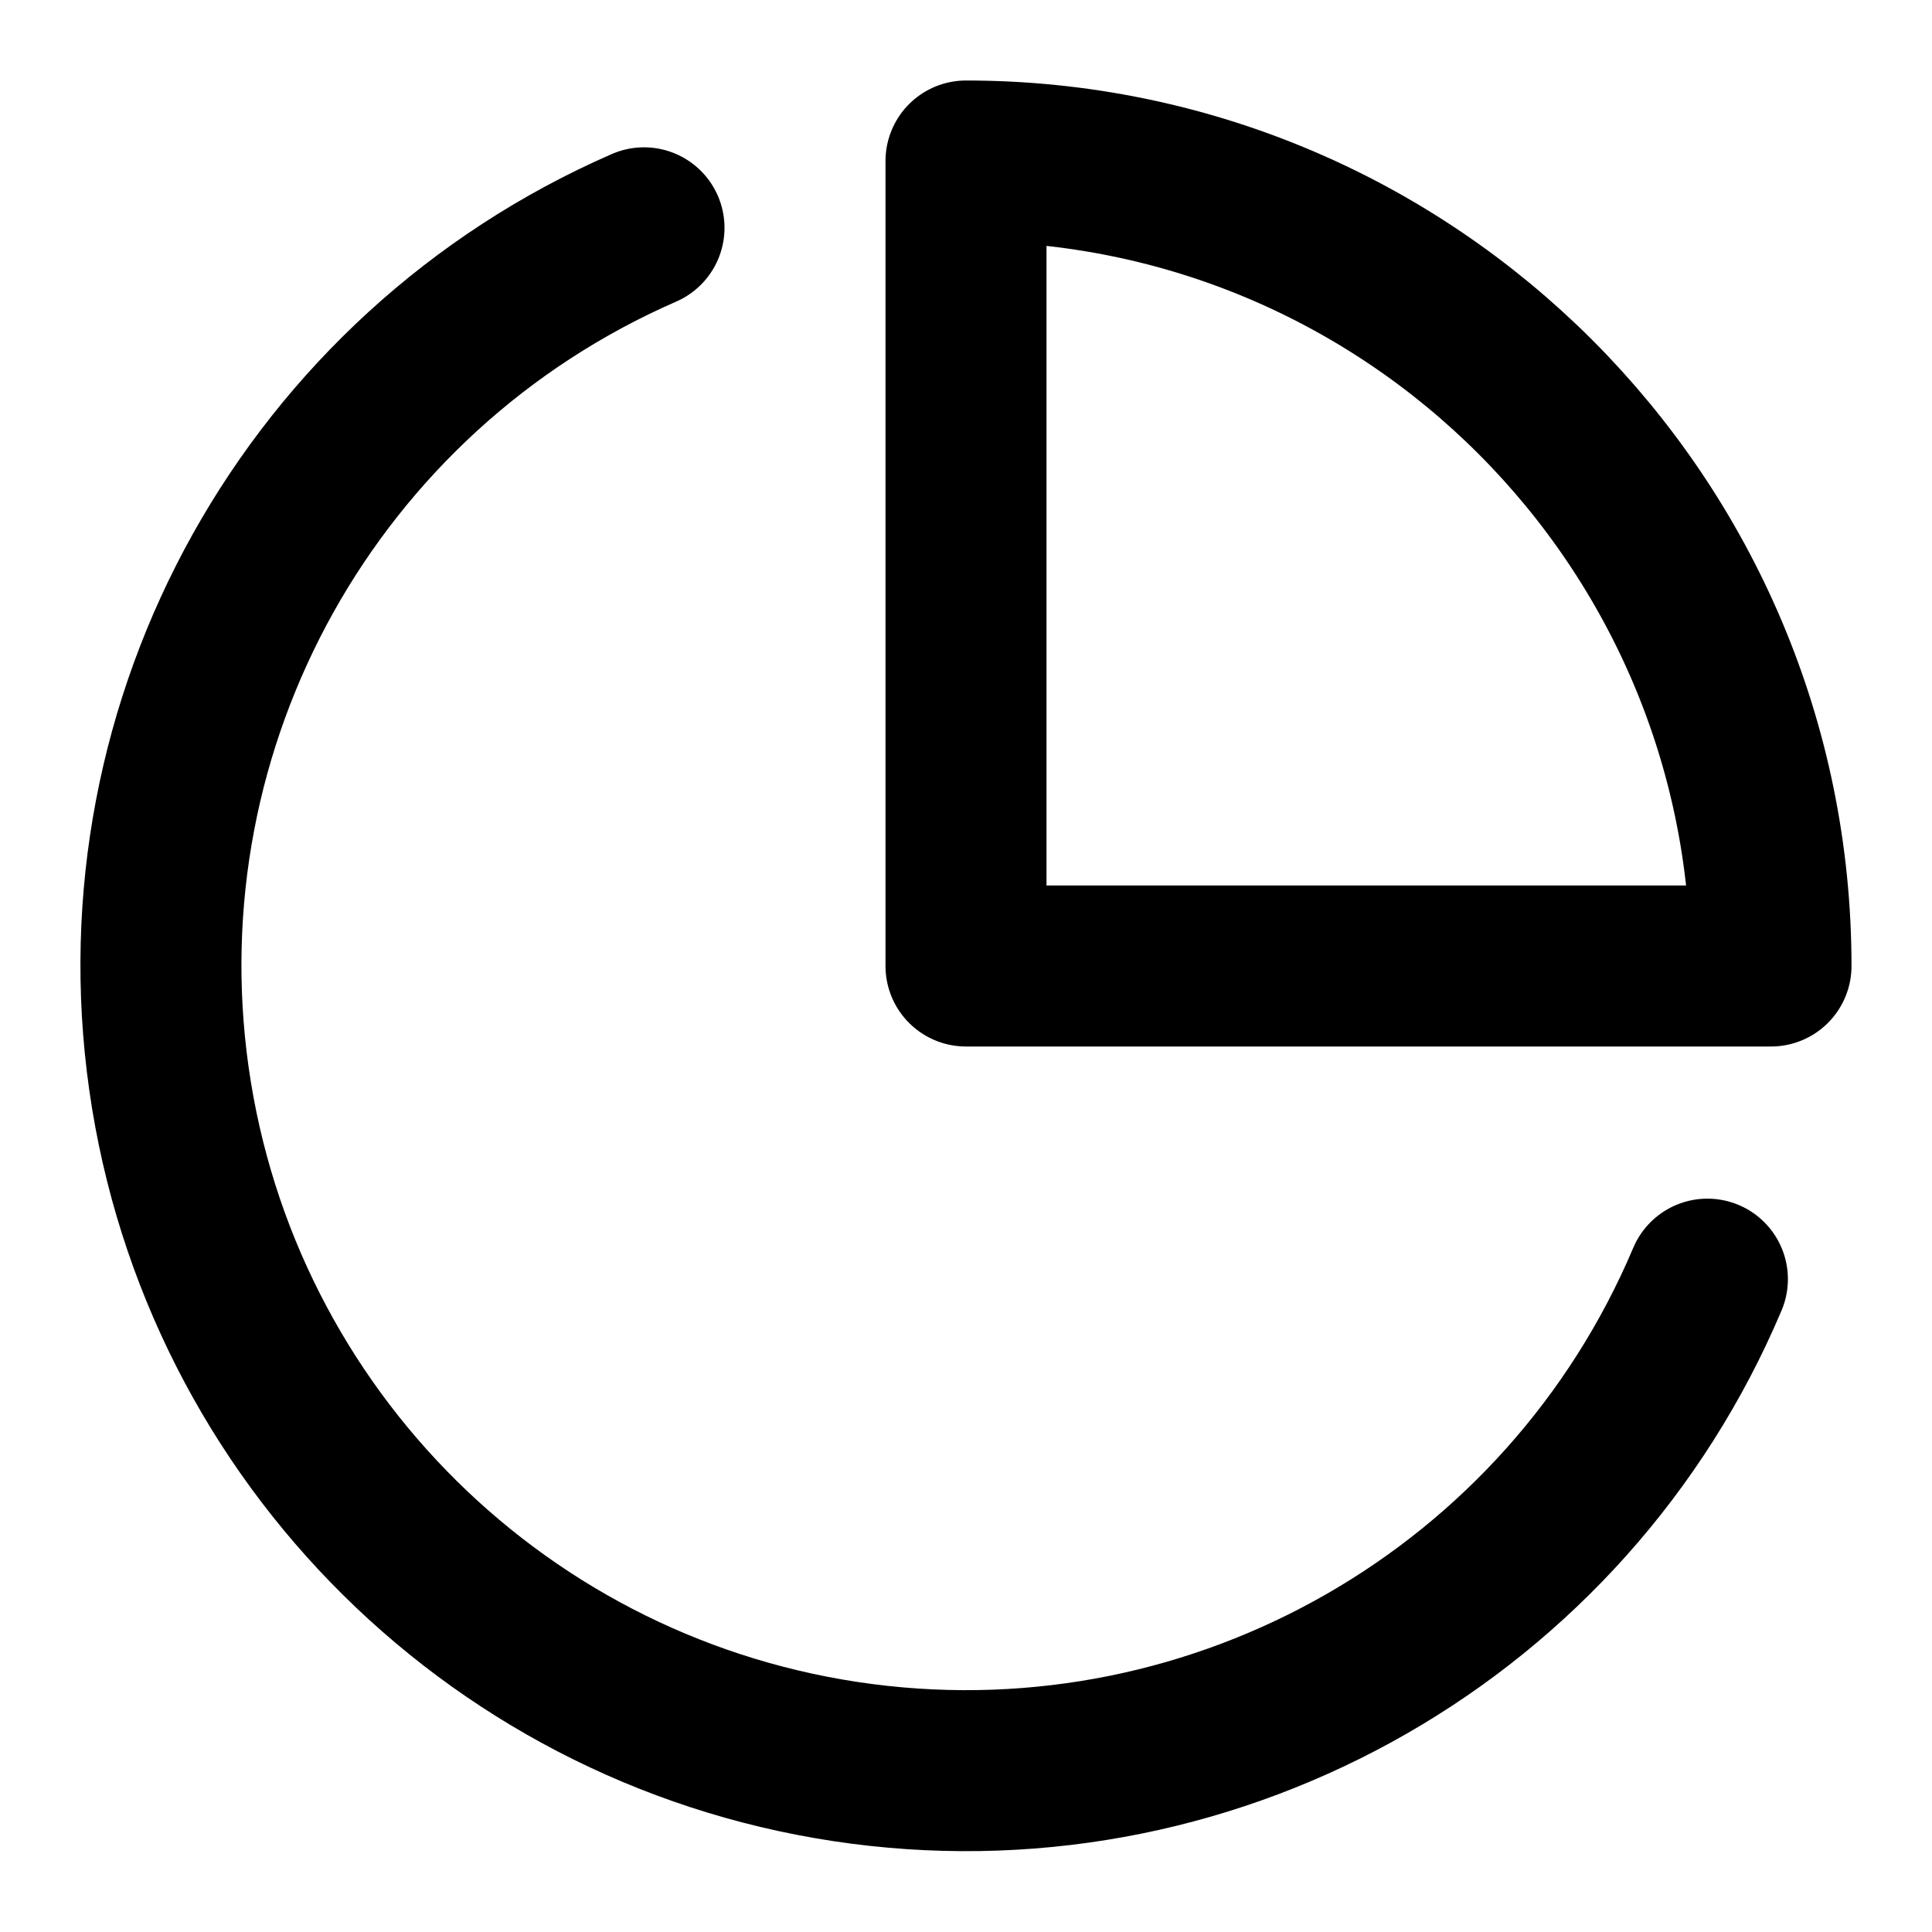
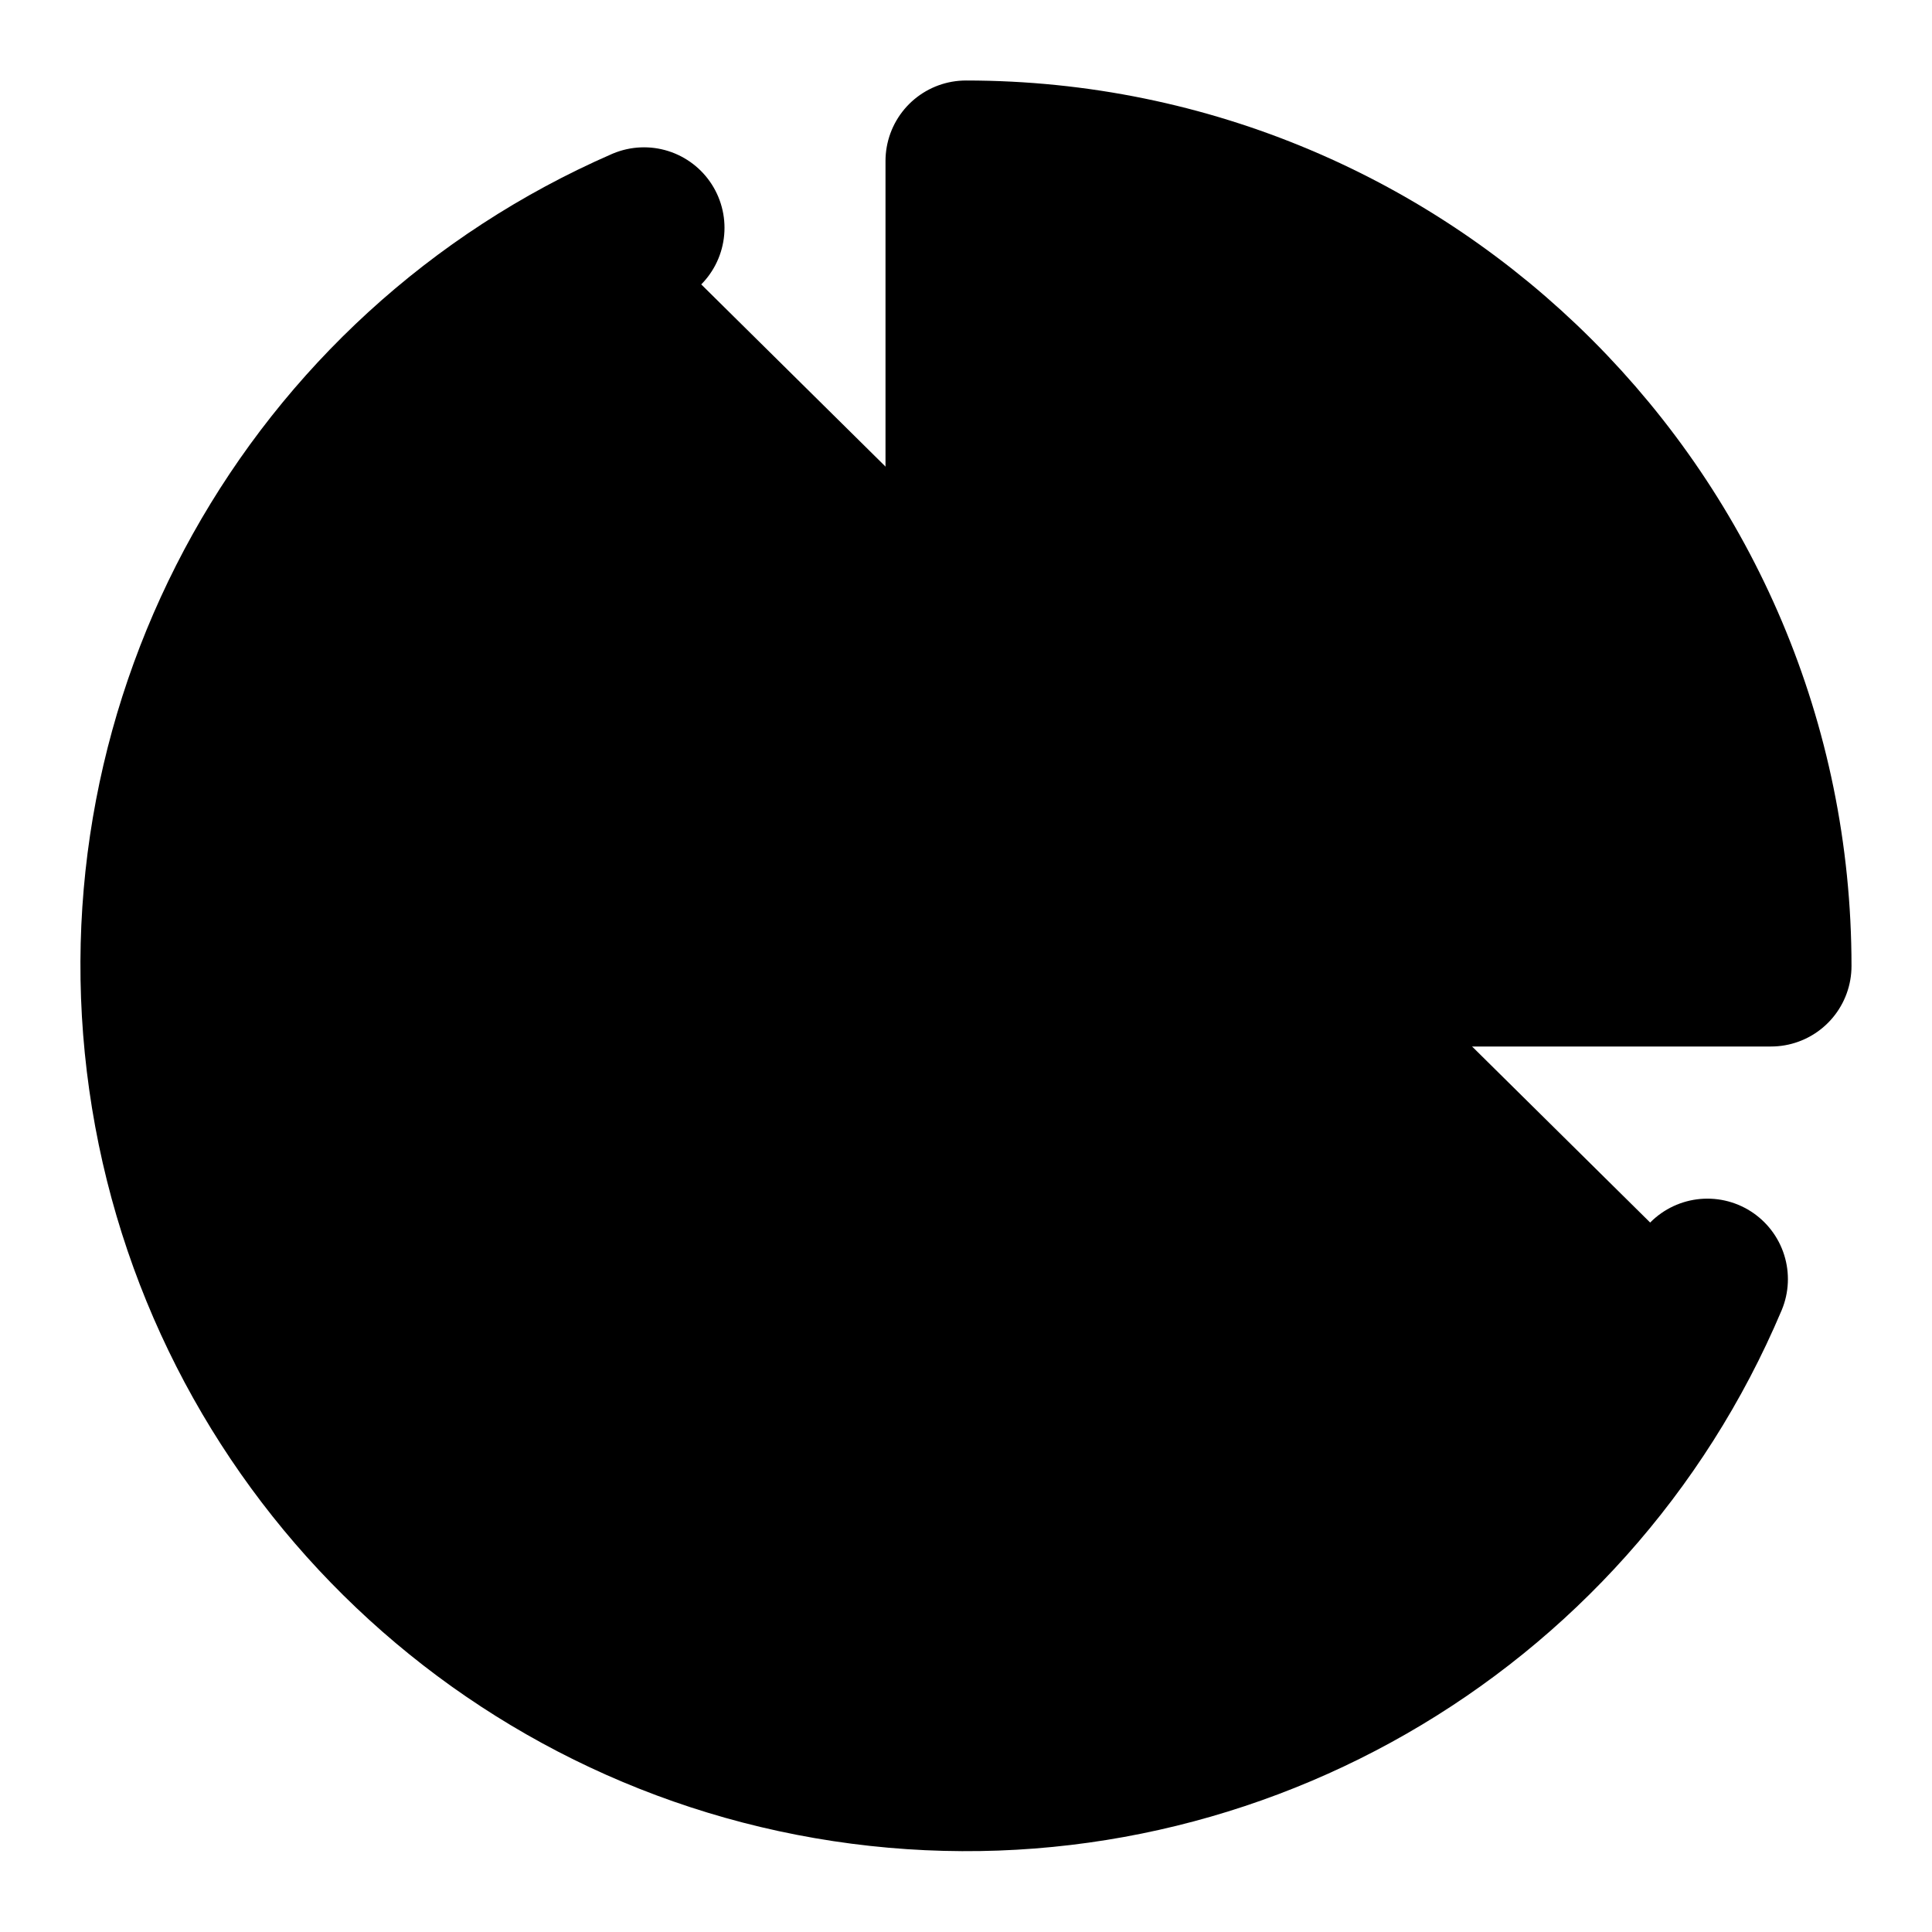
- <svg xmlns="http://www.w3.org/2000/svg" viewBox="0 0 24 24" fill="none" stroke="currentColor" stroke-width="2" stroke-linecap="round" stroke-linejoin="round">
+ <svg xmlns="http://www.w3.org/2000/svg" viewBox="0 0 24 24" fill="" stroke="currentColor" stroke-width="2" stroke-linecap="round" stroke-linejoin="round">
  <path d="M21.21 15.89A10 10 0 1 1 8 2.83" />
  <path d="M22 12A10 10 0 0 0 12 2v10z" />
</svg>
